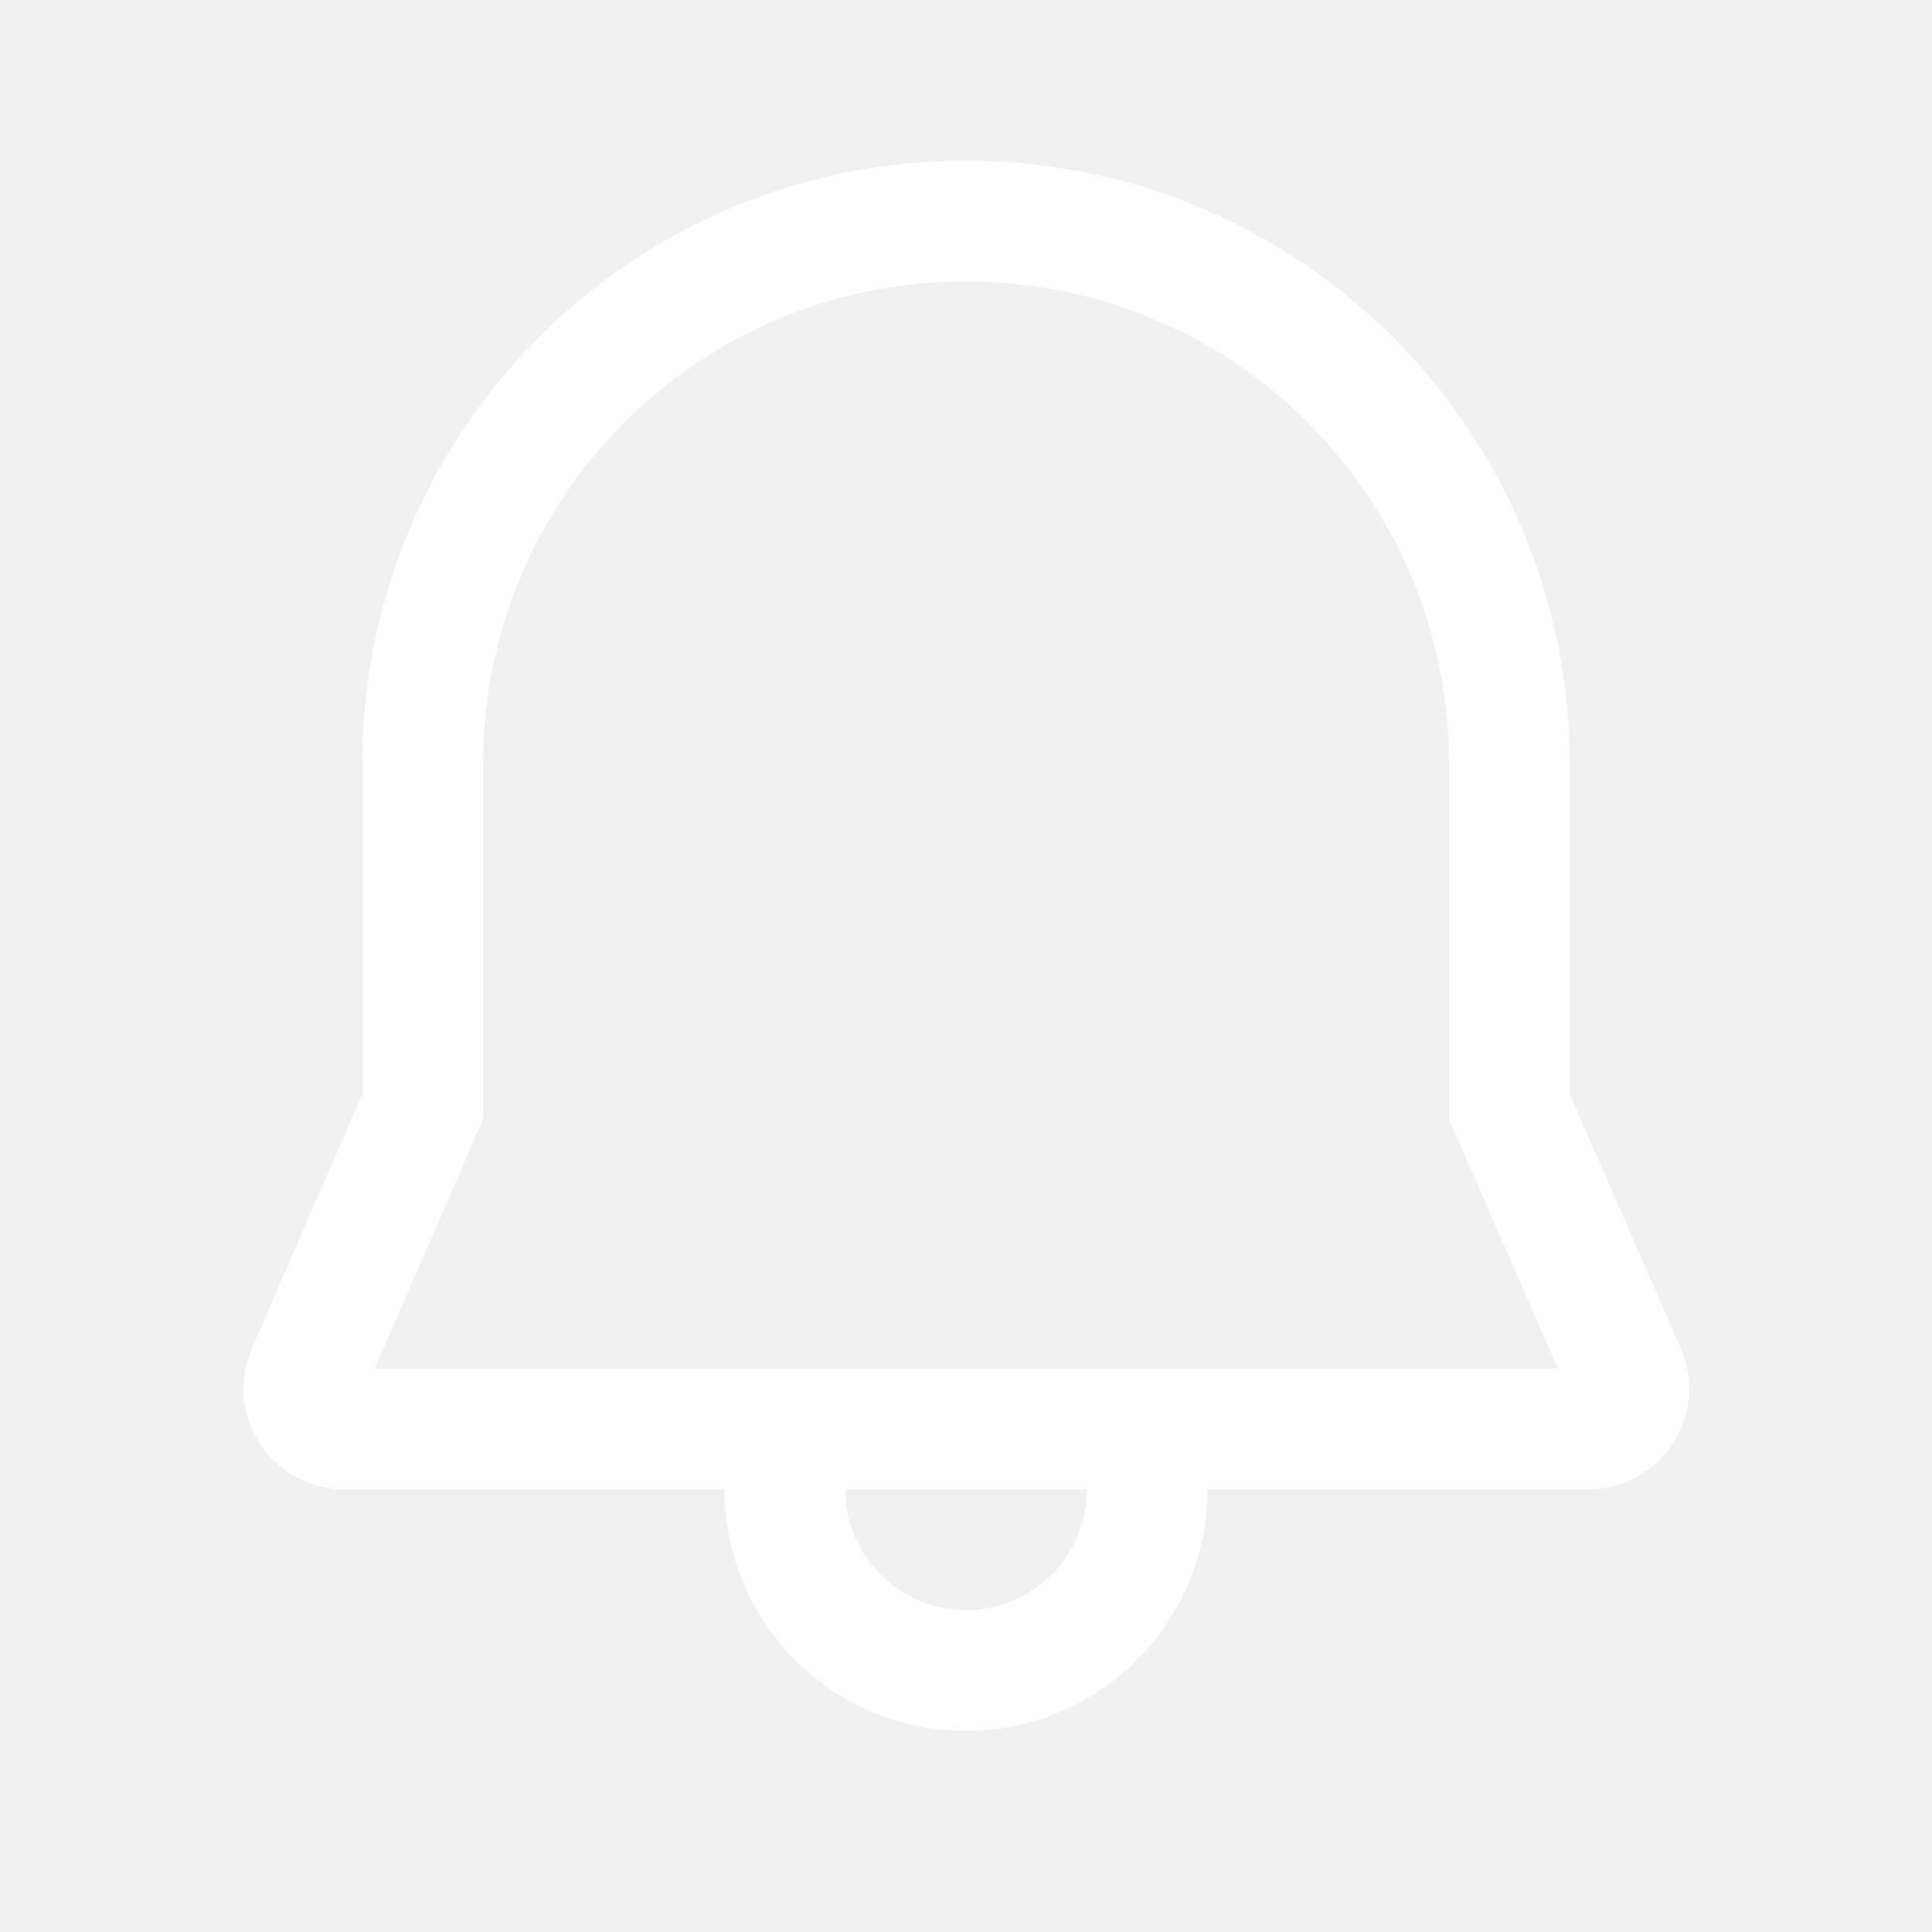
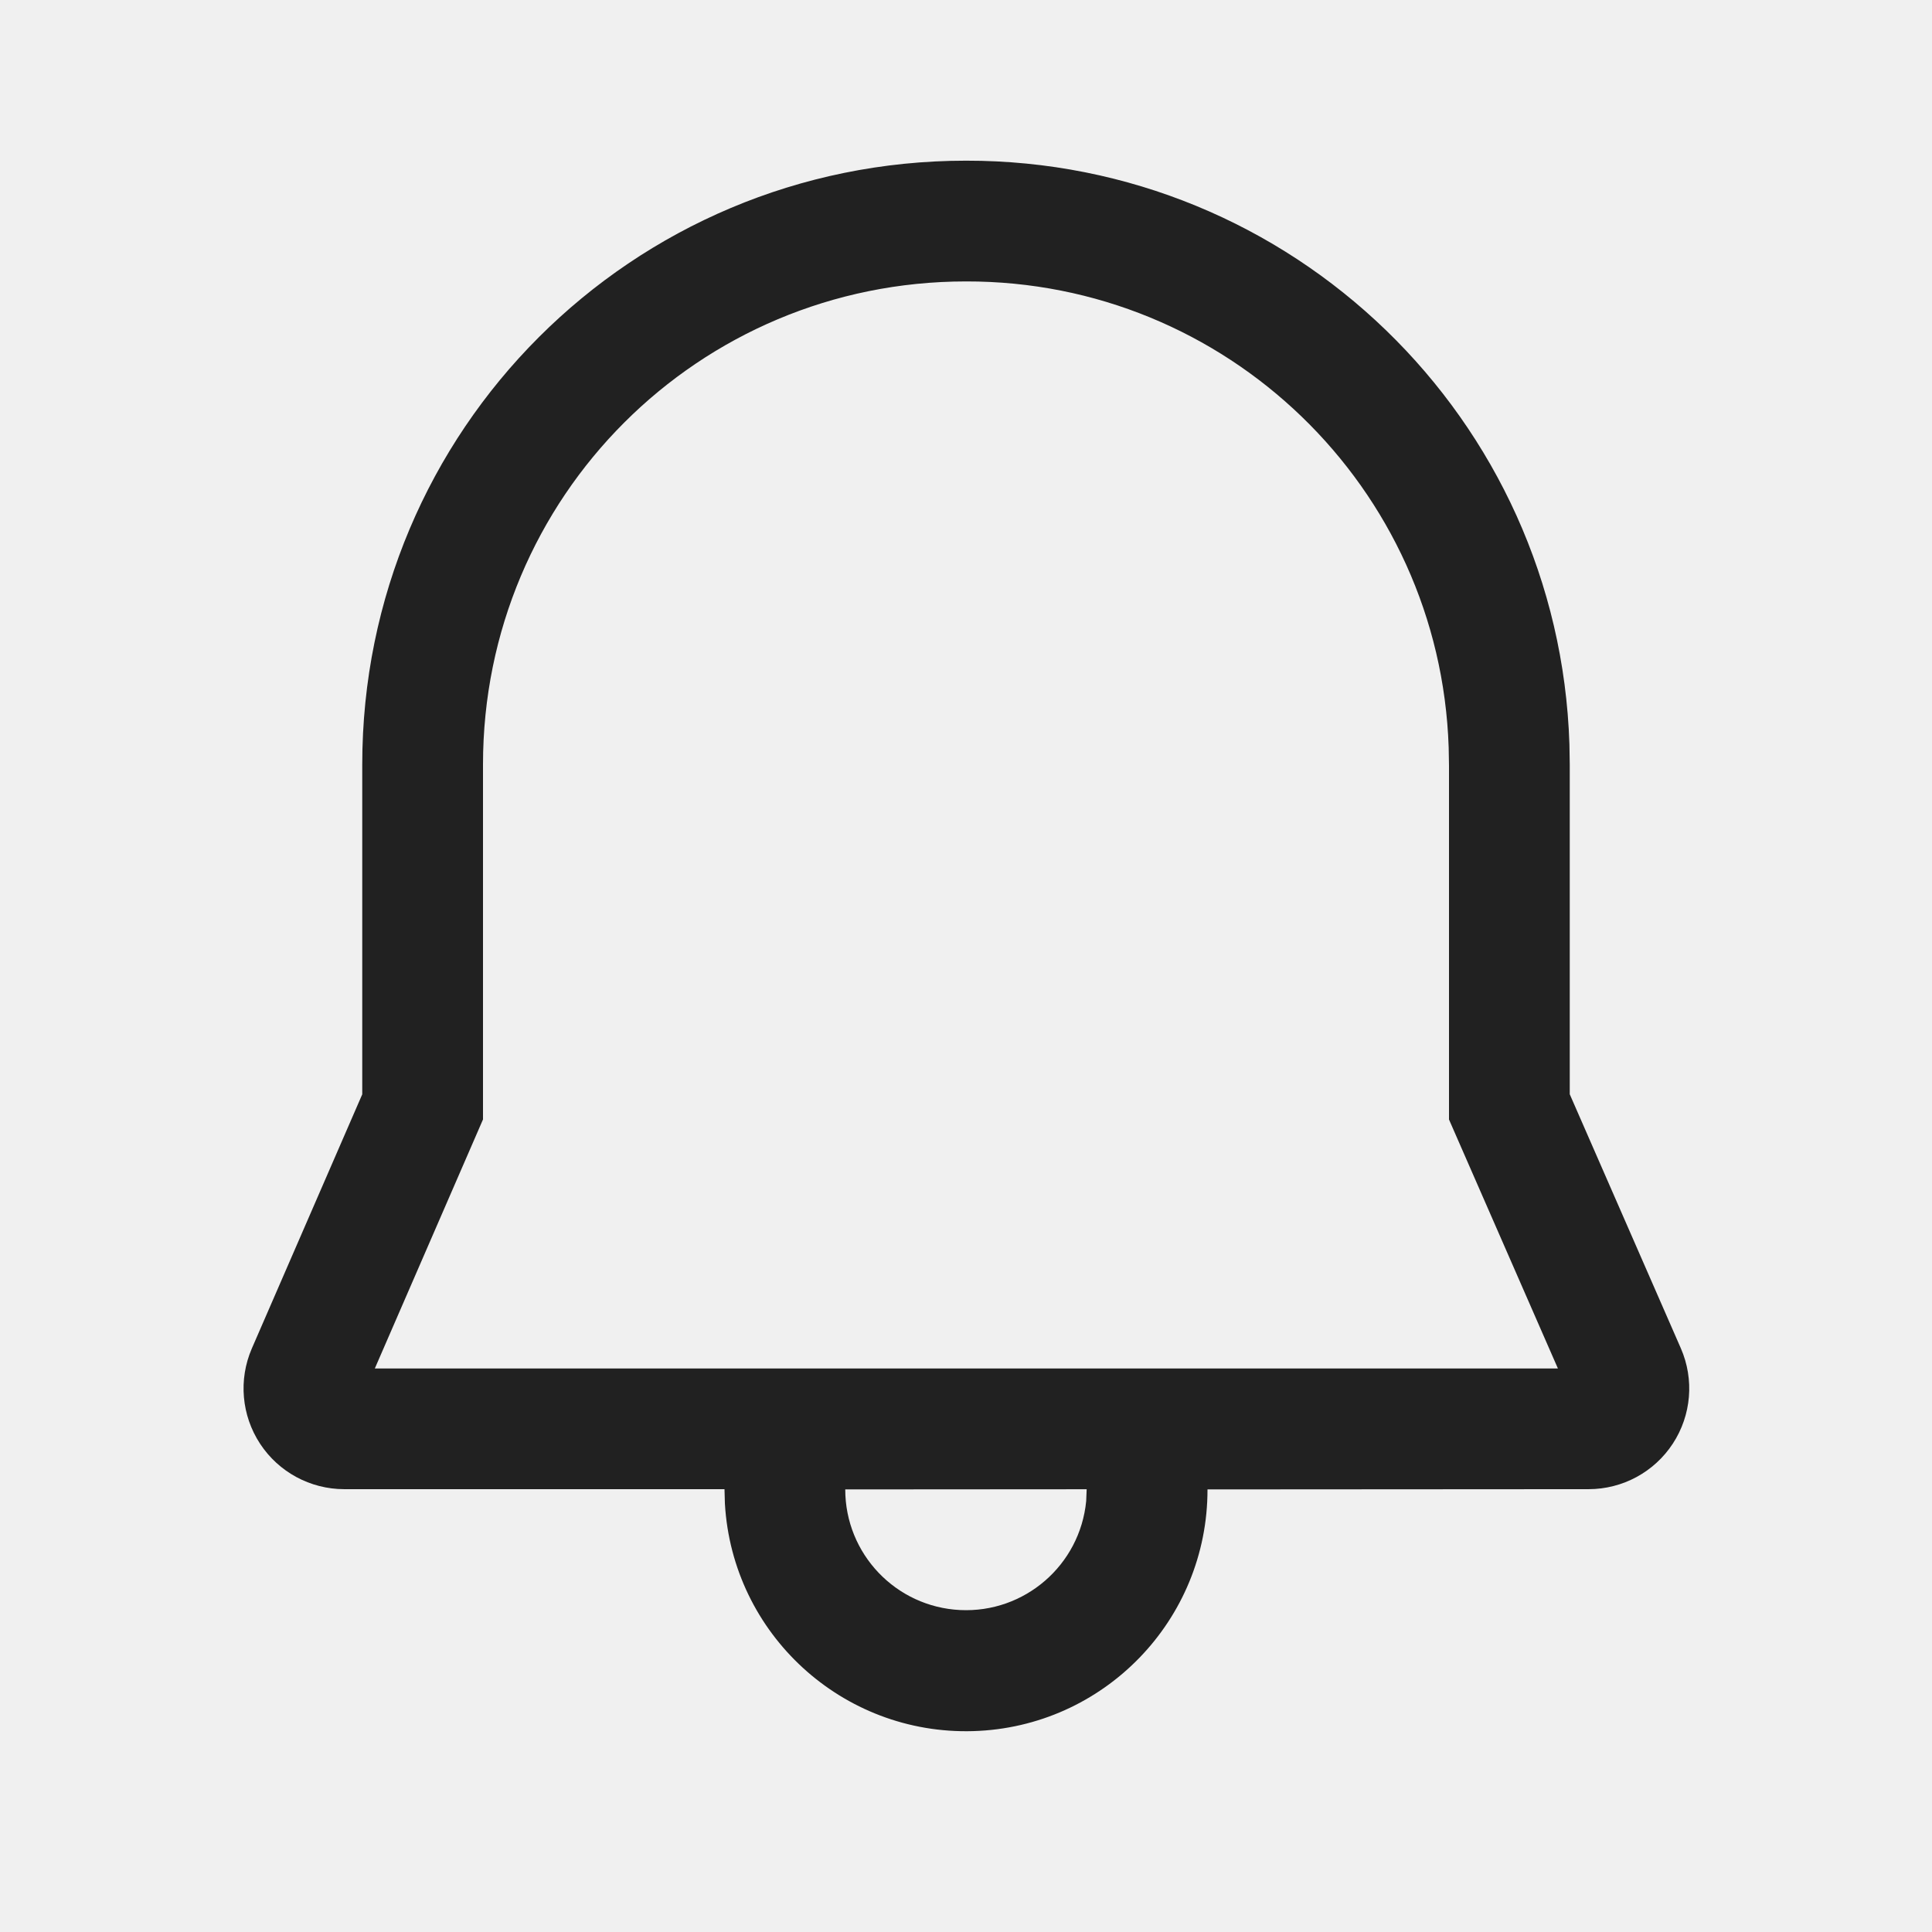
- <svg xmlns="http://www.w3.org/2000/svg" width="24" height="24" viewBox="0 0 24 24" fill="none">
-   <path d="M12 1.996C16.05 1.996 19.357 5.191 19.496 9.245L19.5 9.496V13.593L20.88 16.749C20.949 16.907 20.985 17.078 20.985 17.25C20.985 17.94 20.425 18.5 19.735 18.5L15 18.501C15 20.158 13.657 21.501 12 21.501C10.402 21.501 9.096 20.252 9.005 18.678L9 18.499L4.275 18.5C4.104 18.5 3.934 18.465 3.777 18.396C3.144 18.121 2.853 17.385 3.128 16.752L4.5 13.594V9.496C4.501 5.341 7.852 1.996 12 1.996ZM13.5 18.499L10.5 18.501C10.5 19.33 11.172 20.001 12 20.001C12.78 20.001 13.421 19.407 13.493 18.646L13.5 18.499ZM12 3.496C8.68 3.496 6.001 6.17 6 9.496V13.906L4.656 17H19.353L18 13.907L18 9.509L17.997 9.284C17.885 6.05 15.242 3.496 12 3.496Z" fill="#ffffff" />
+ <svg xmlns="http://www.w3.org/2000/svg" width="24" height="24" fill="none" viewBox="0 0 24 24">
+   <path d="M12 1.996a7.49 7.49 0 0 1 7.496 7.25l.004.25v4.097l1.38 3.156a1.25 1.25 0 0 1-1.145 1.75L15 18.502a3 3 0 0 1-5.995.177L9 18.499H4.275a1.251 1.251 0 0 1-1.147-1.747L4.5 13.594V9.496c0-4.155 3.352-7.5 7.5-7.5ZM13.5 18.5l-3 .002a1.5 1.5 0 0 0 2.993.145l.006-.147ZM12 3.496c-3.32 0-6 2.674-6 6v4.41L4.656 17h14.697L18 13.907V9.509l-.004-.225A5.988 5.988 0 0 0 12 3.496Z" fill="#212121" />
</svg>
